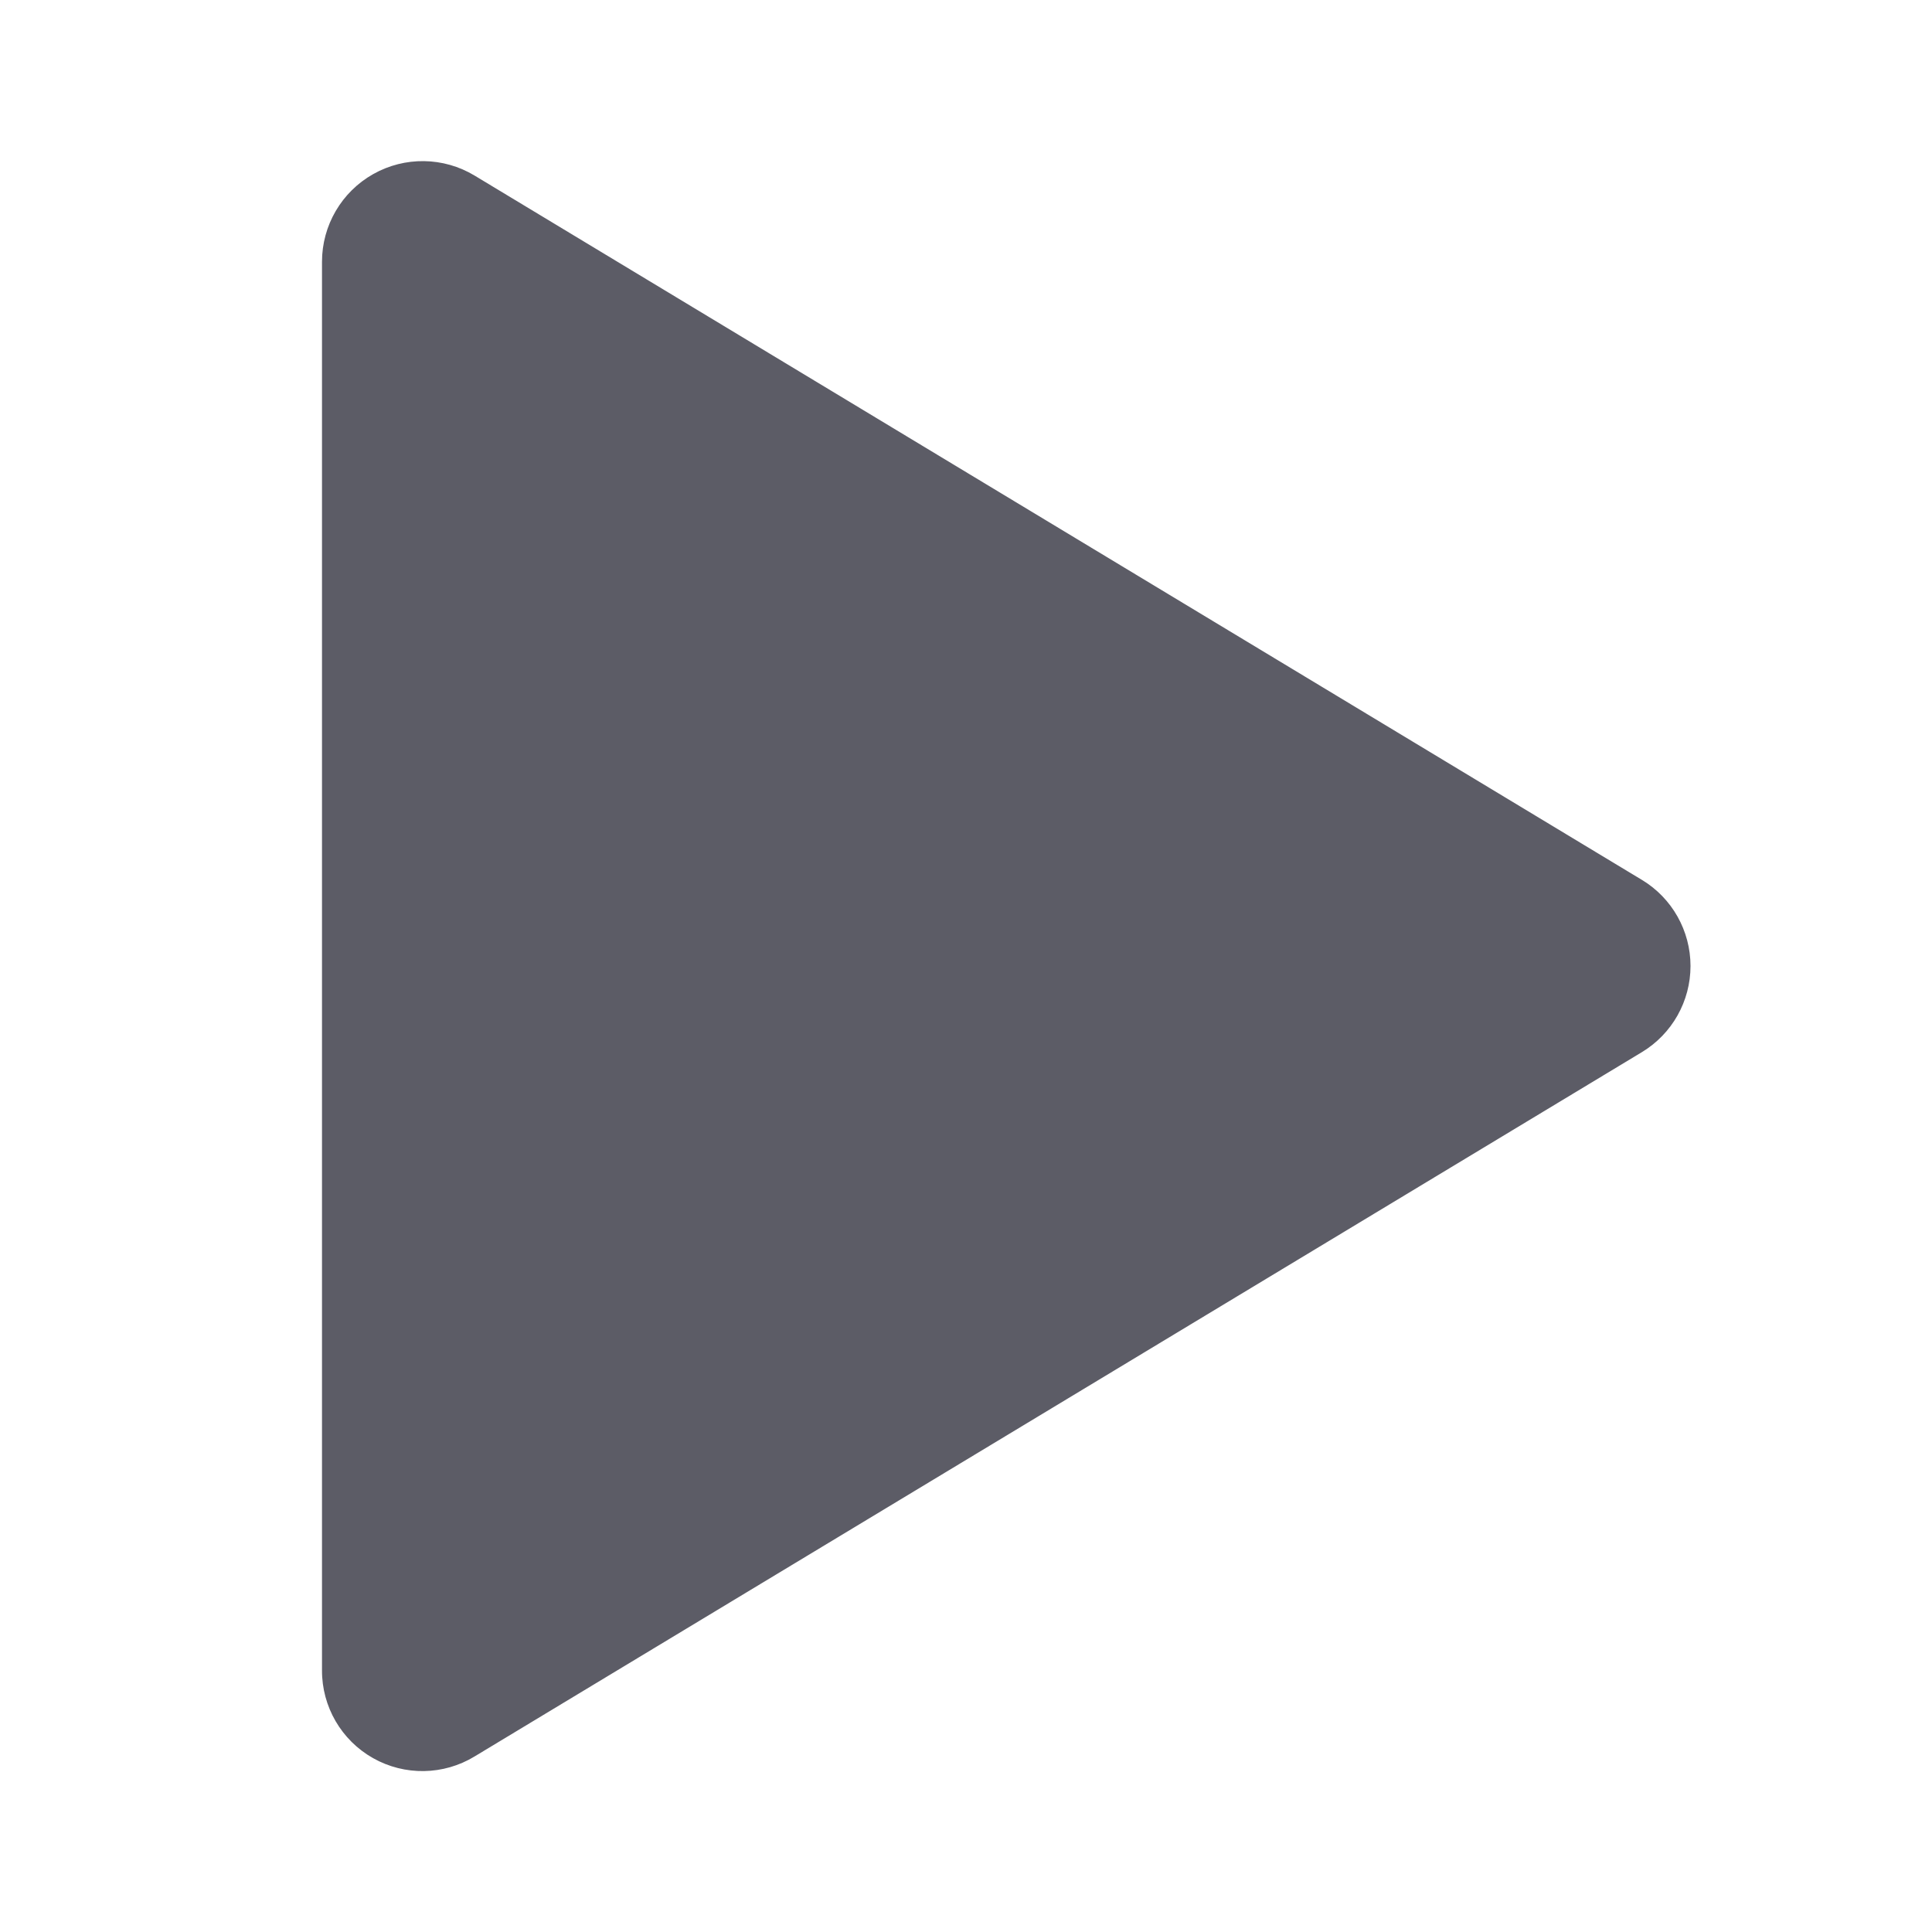
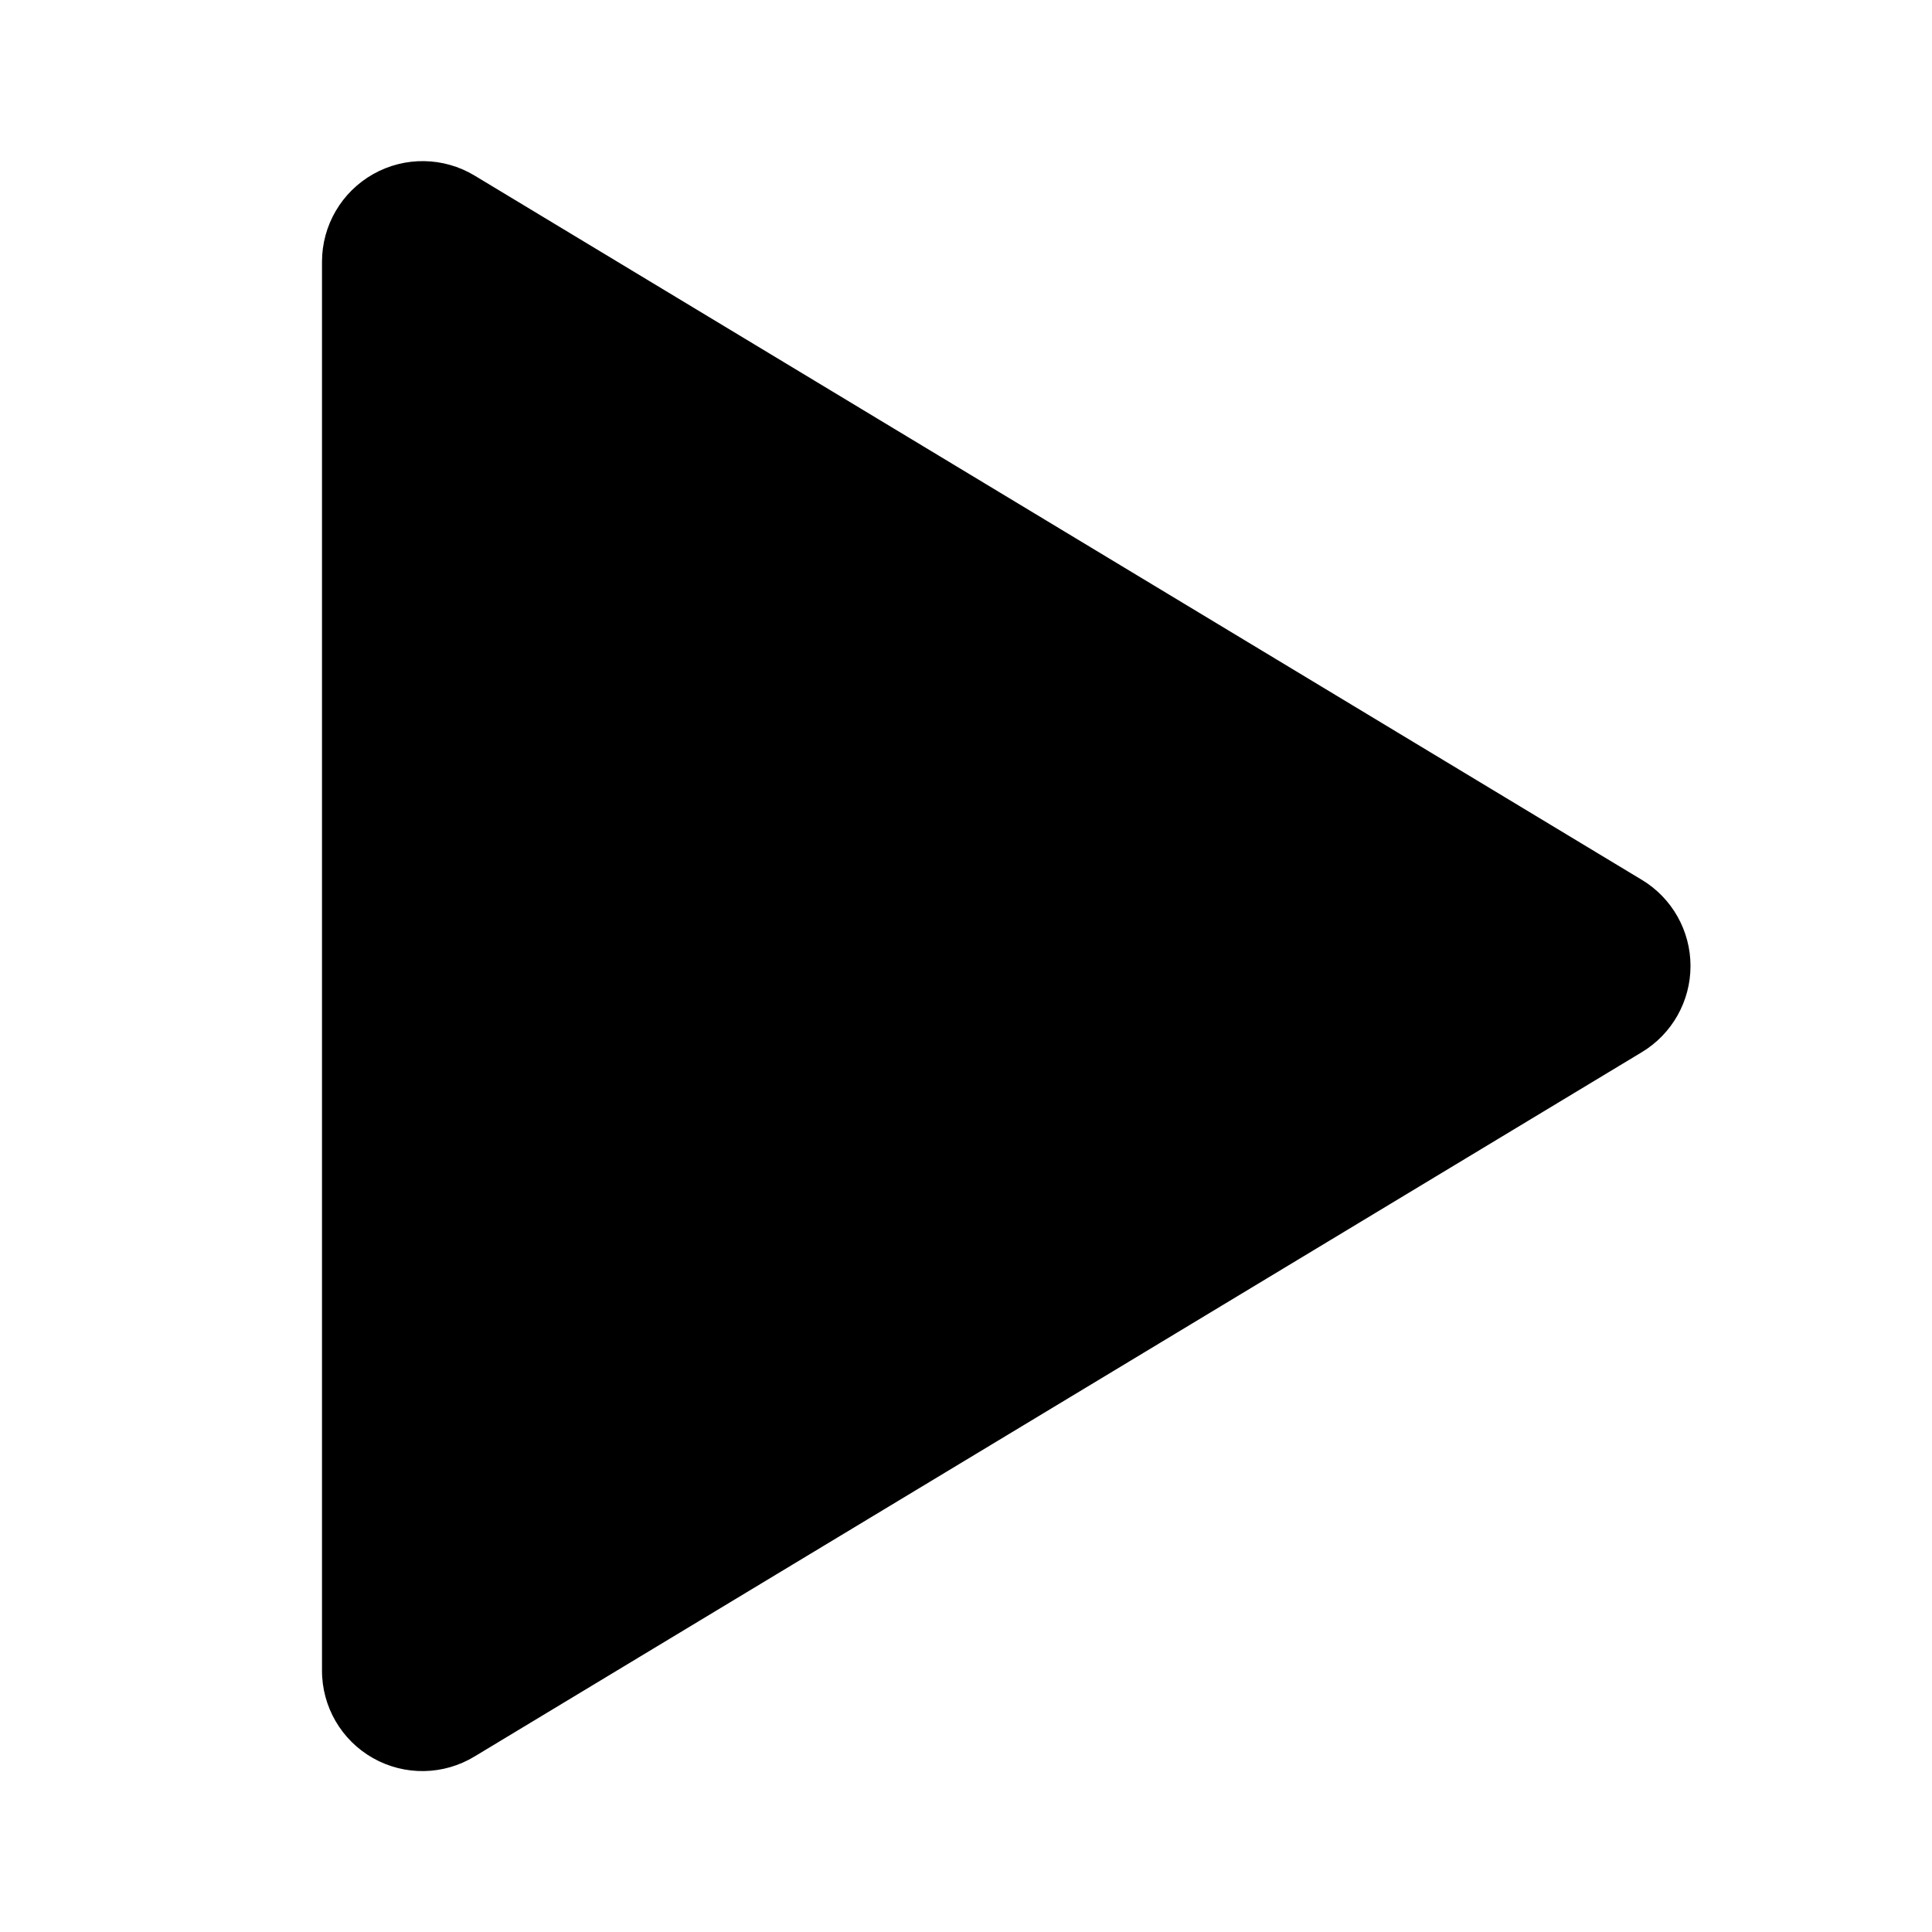
<svg xmlns="http://www.w3.org/2000/svg" viewBox="0 0 1024 1024" version="1.1" width="1em" height="1em">
-   <path d="M870.2 466.333l-618.667-373.28a53.333 53.333 0 0 0-80.867 45.667v746.56a53.207 53.207 0 0 0 80.887 45.667l618.667-373.28a53.333 53.333 0 0 0 0-91.333z" fill="#5C5C66" />
+   <path d="M870.2 466.333l-618.667-373.28a53.333 53.333 0 0 0-80.867 45.667v746.56a53.207 53.207 0 0 0 80.887 45.667l618.667-373.28a53.333 53.333 0 0 0 0-91.333z" />
</svg>
